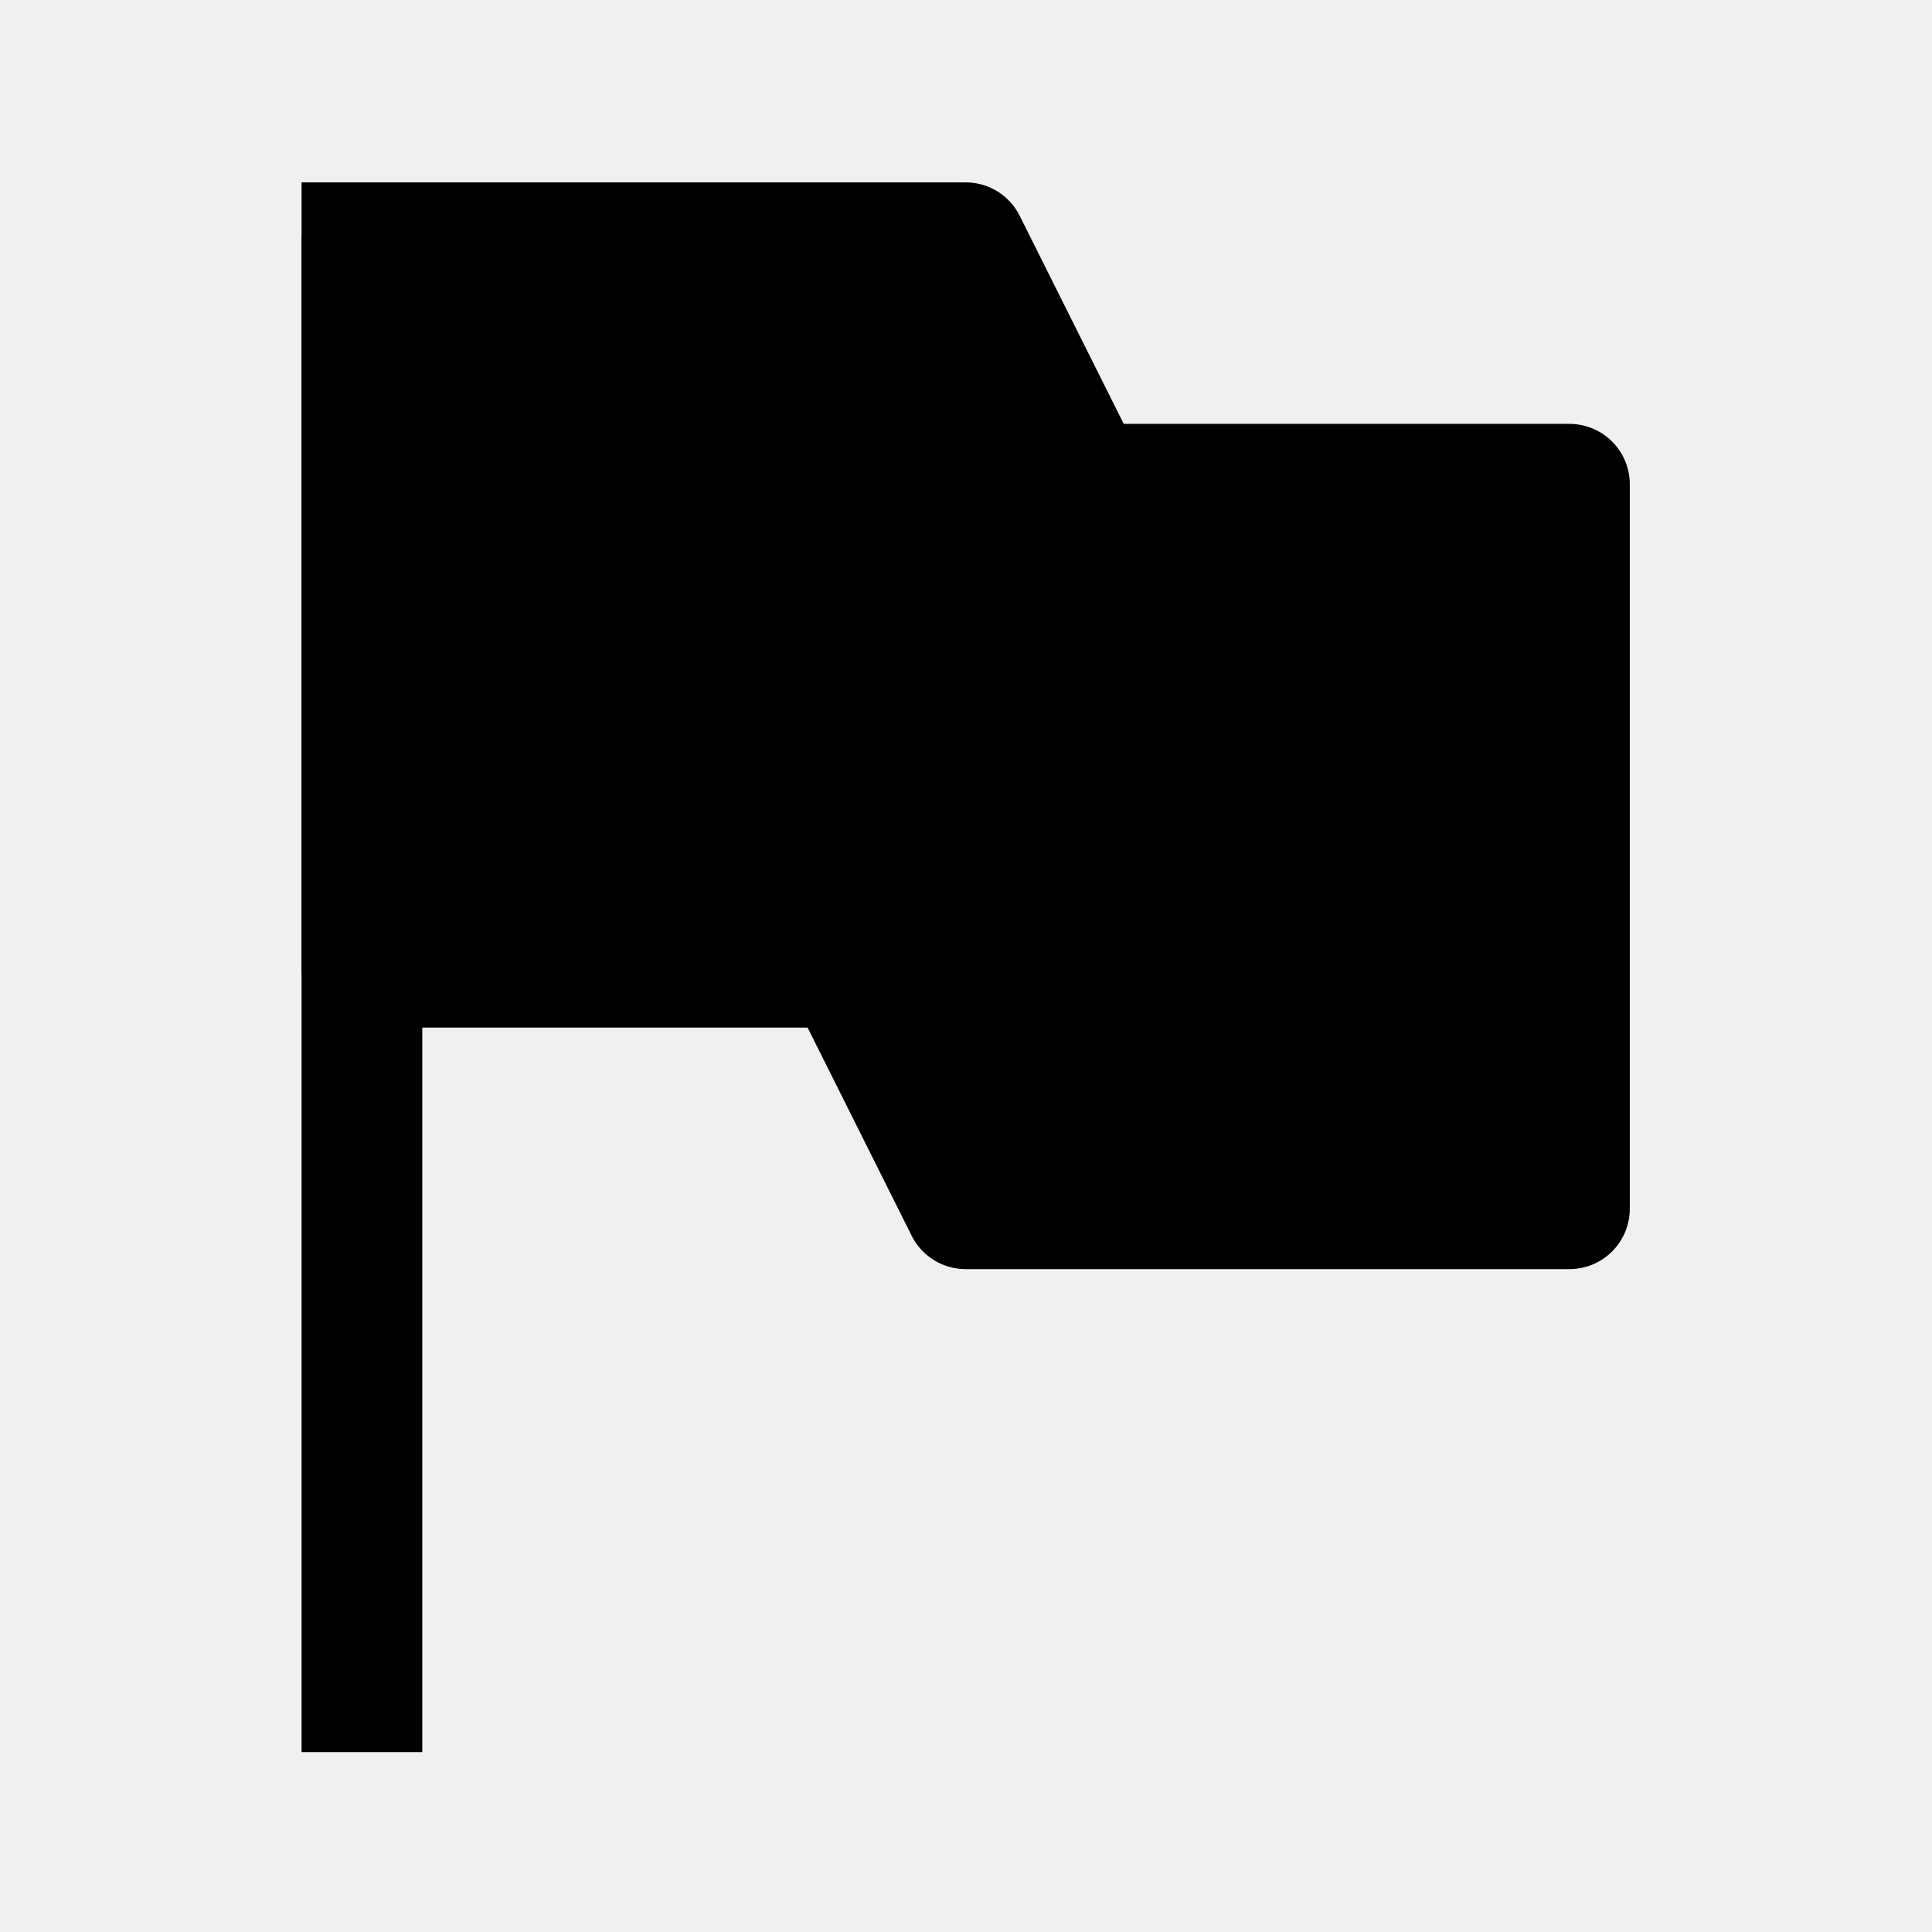
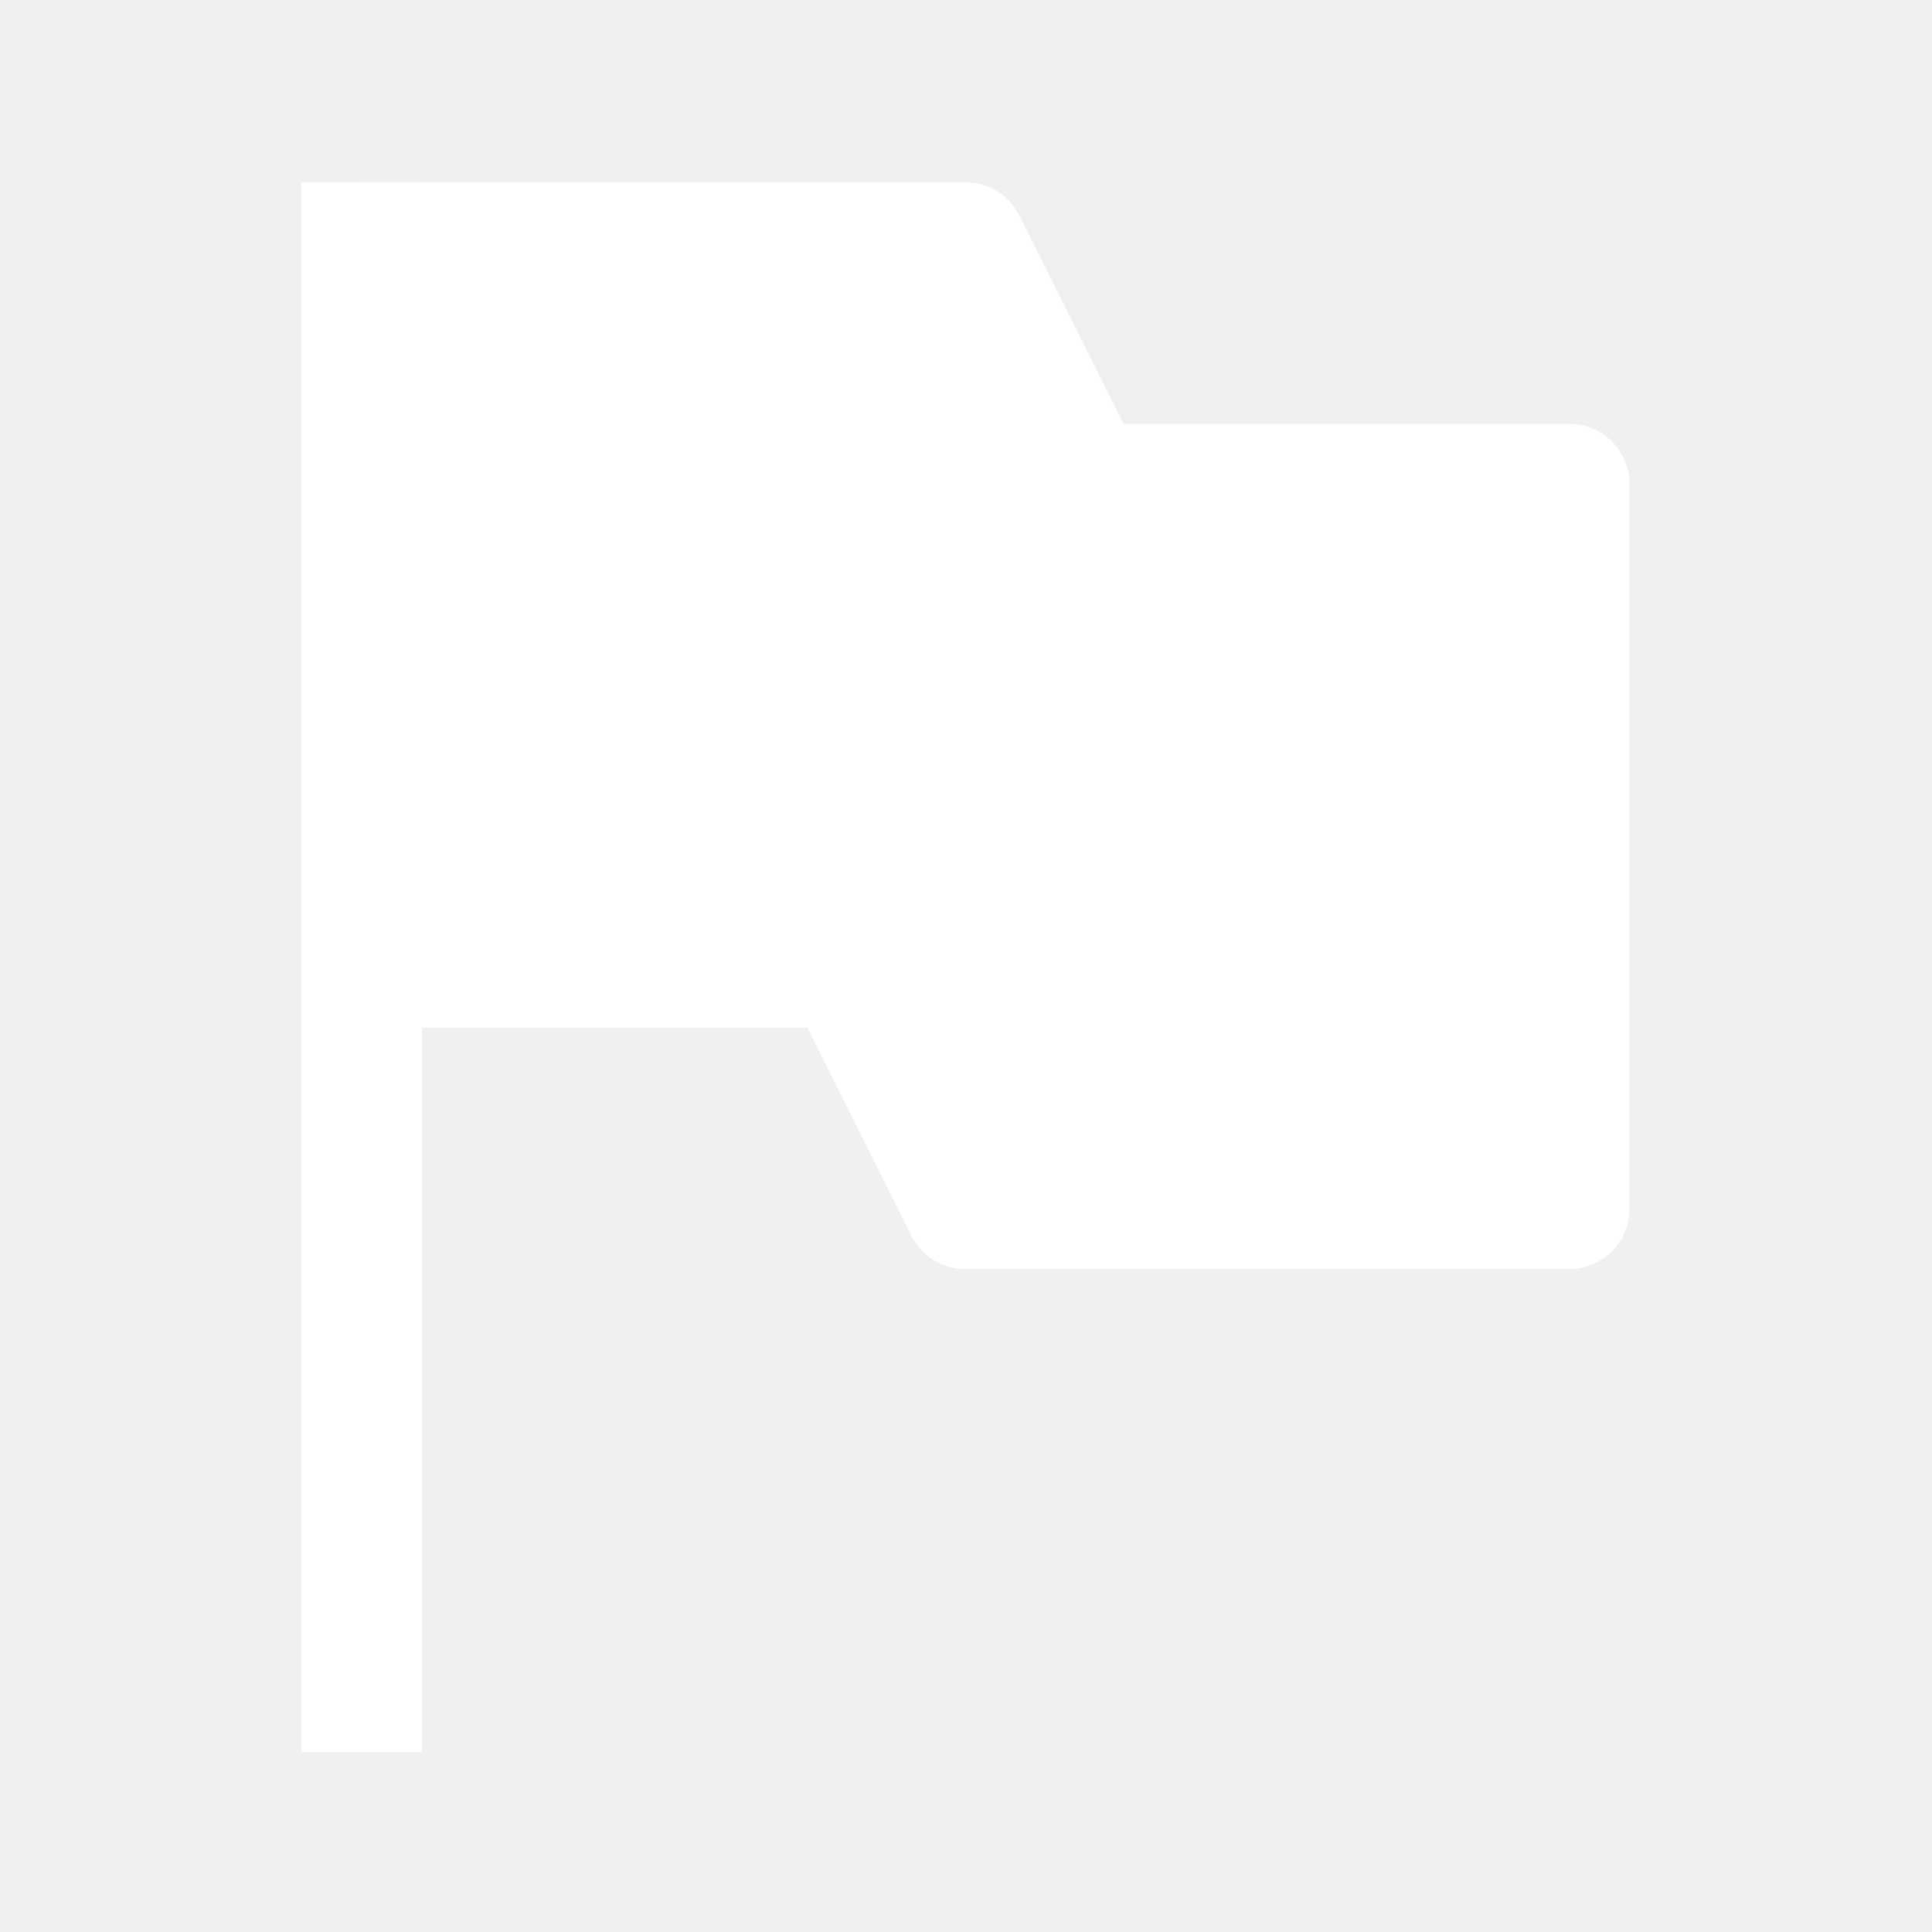
<svg xmlns="http://www.w3.org/2000/svg" width="32" height="32" version="1.1" viewBox="0 0 32 32">
-   <g style="enable-background:new" transform="matrix(2,0,0,2,135.9946,-895.9793)">
-     <path d="m -65,450 v 12" style="fill-rule:evenodd;stroke:#000000;stroke-linecap:square" />
-     <path d="m -65,456 h 4 l 1,2 h 5 v -6 h -4 l -1,-2 h -5 z" style="fill:none;stroke:#000000;stroke-linejoin:round" />
-     <path style="fill-rule:evenodd" d="m -65,456 h 4 l 1,2 h 5 v -6 h -4 l -1,-2 h -5 z" />
-     <rect style="fill:none" width="16" height="16" x="-68" y="448" />
+   <g transform="matrix(2 0 0 2 135.99 -895.98)" enable-background="new" fill="#fff">
+     <path d="m-65 450v12" fill-rule="evenodd" stroke="#fff" stroke-linecap="square" />
+     <path d="m-65 456h4l1 2h5v-6h-4l-1-2h-5z" stroke="#fff" stroke-linejoin="round" />
+     <path d="m-65 456h4l1 2h5v-6h-4l-1-2h-5z" fill-rule="evenodd" />
  </g>
</svg>
